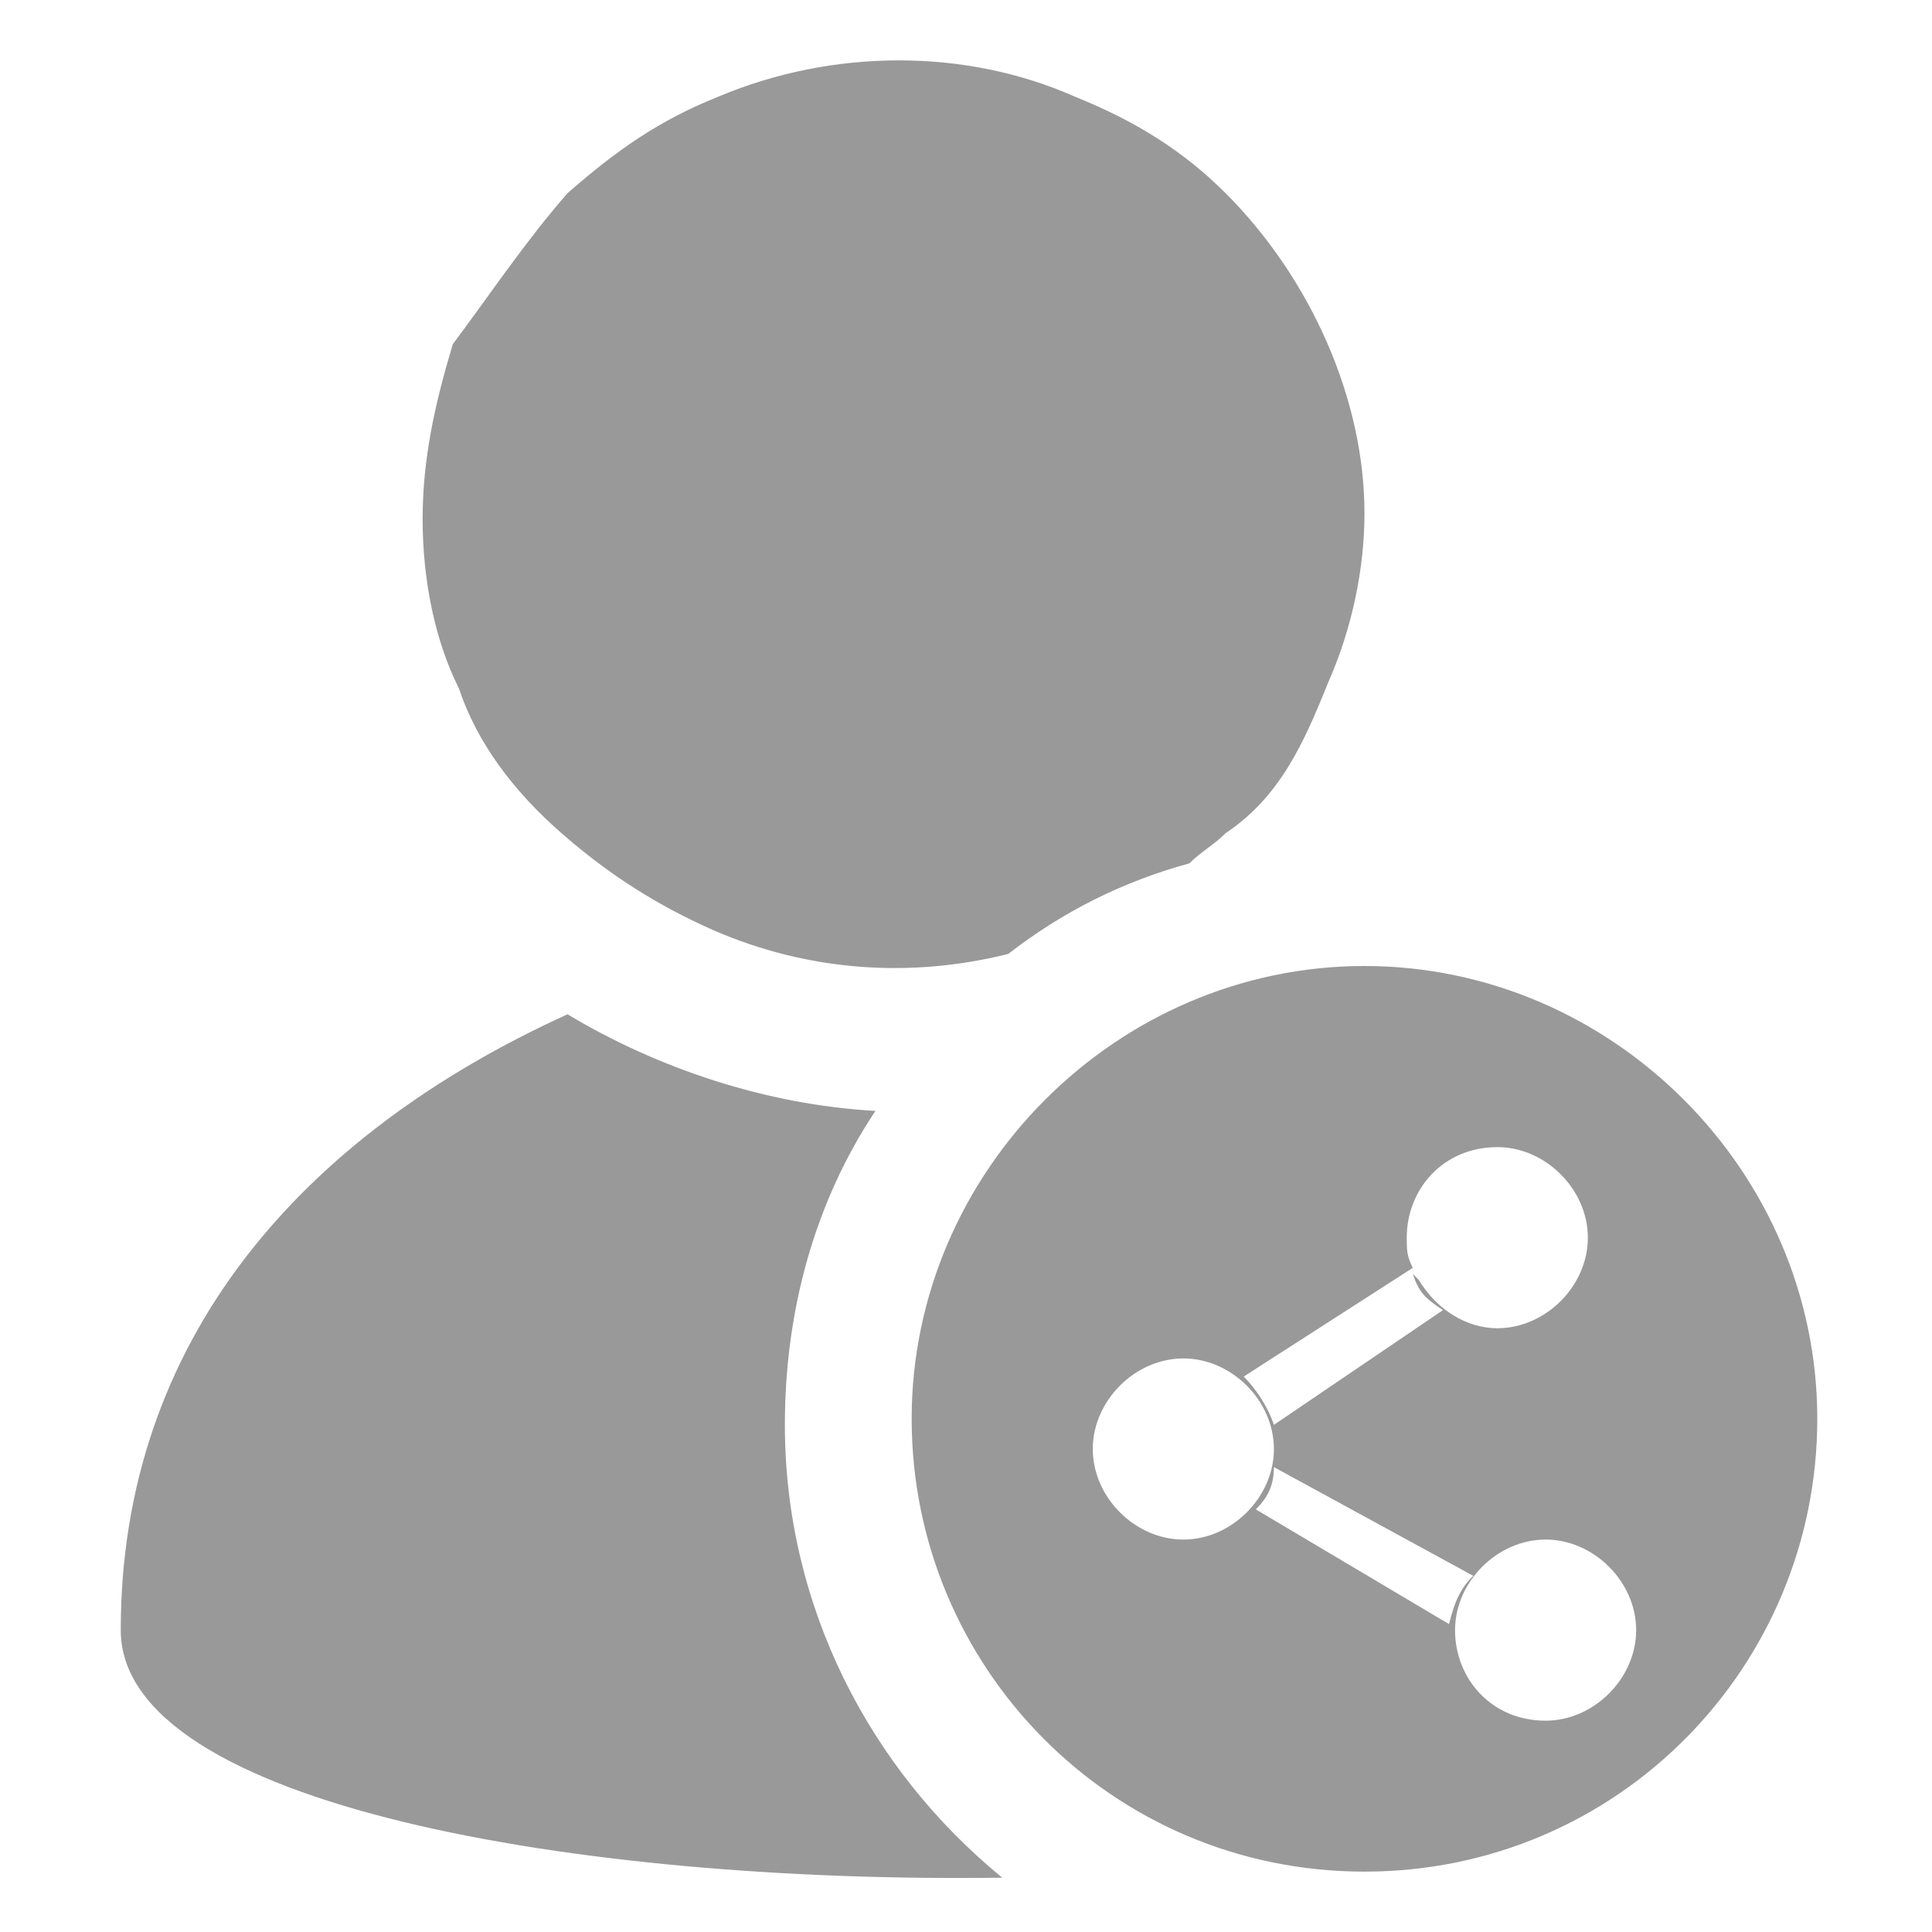
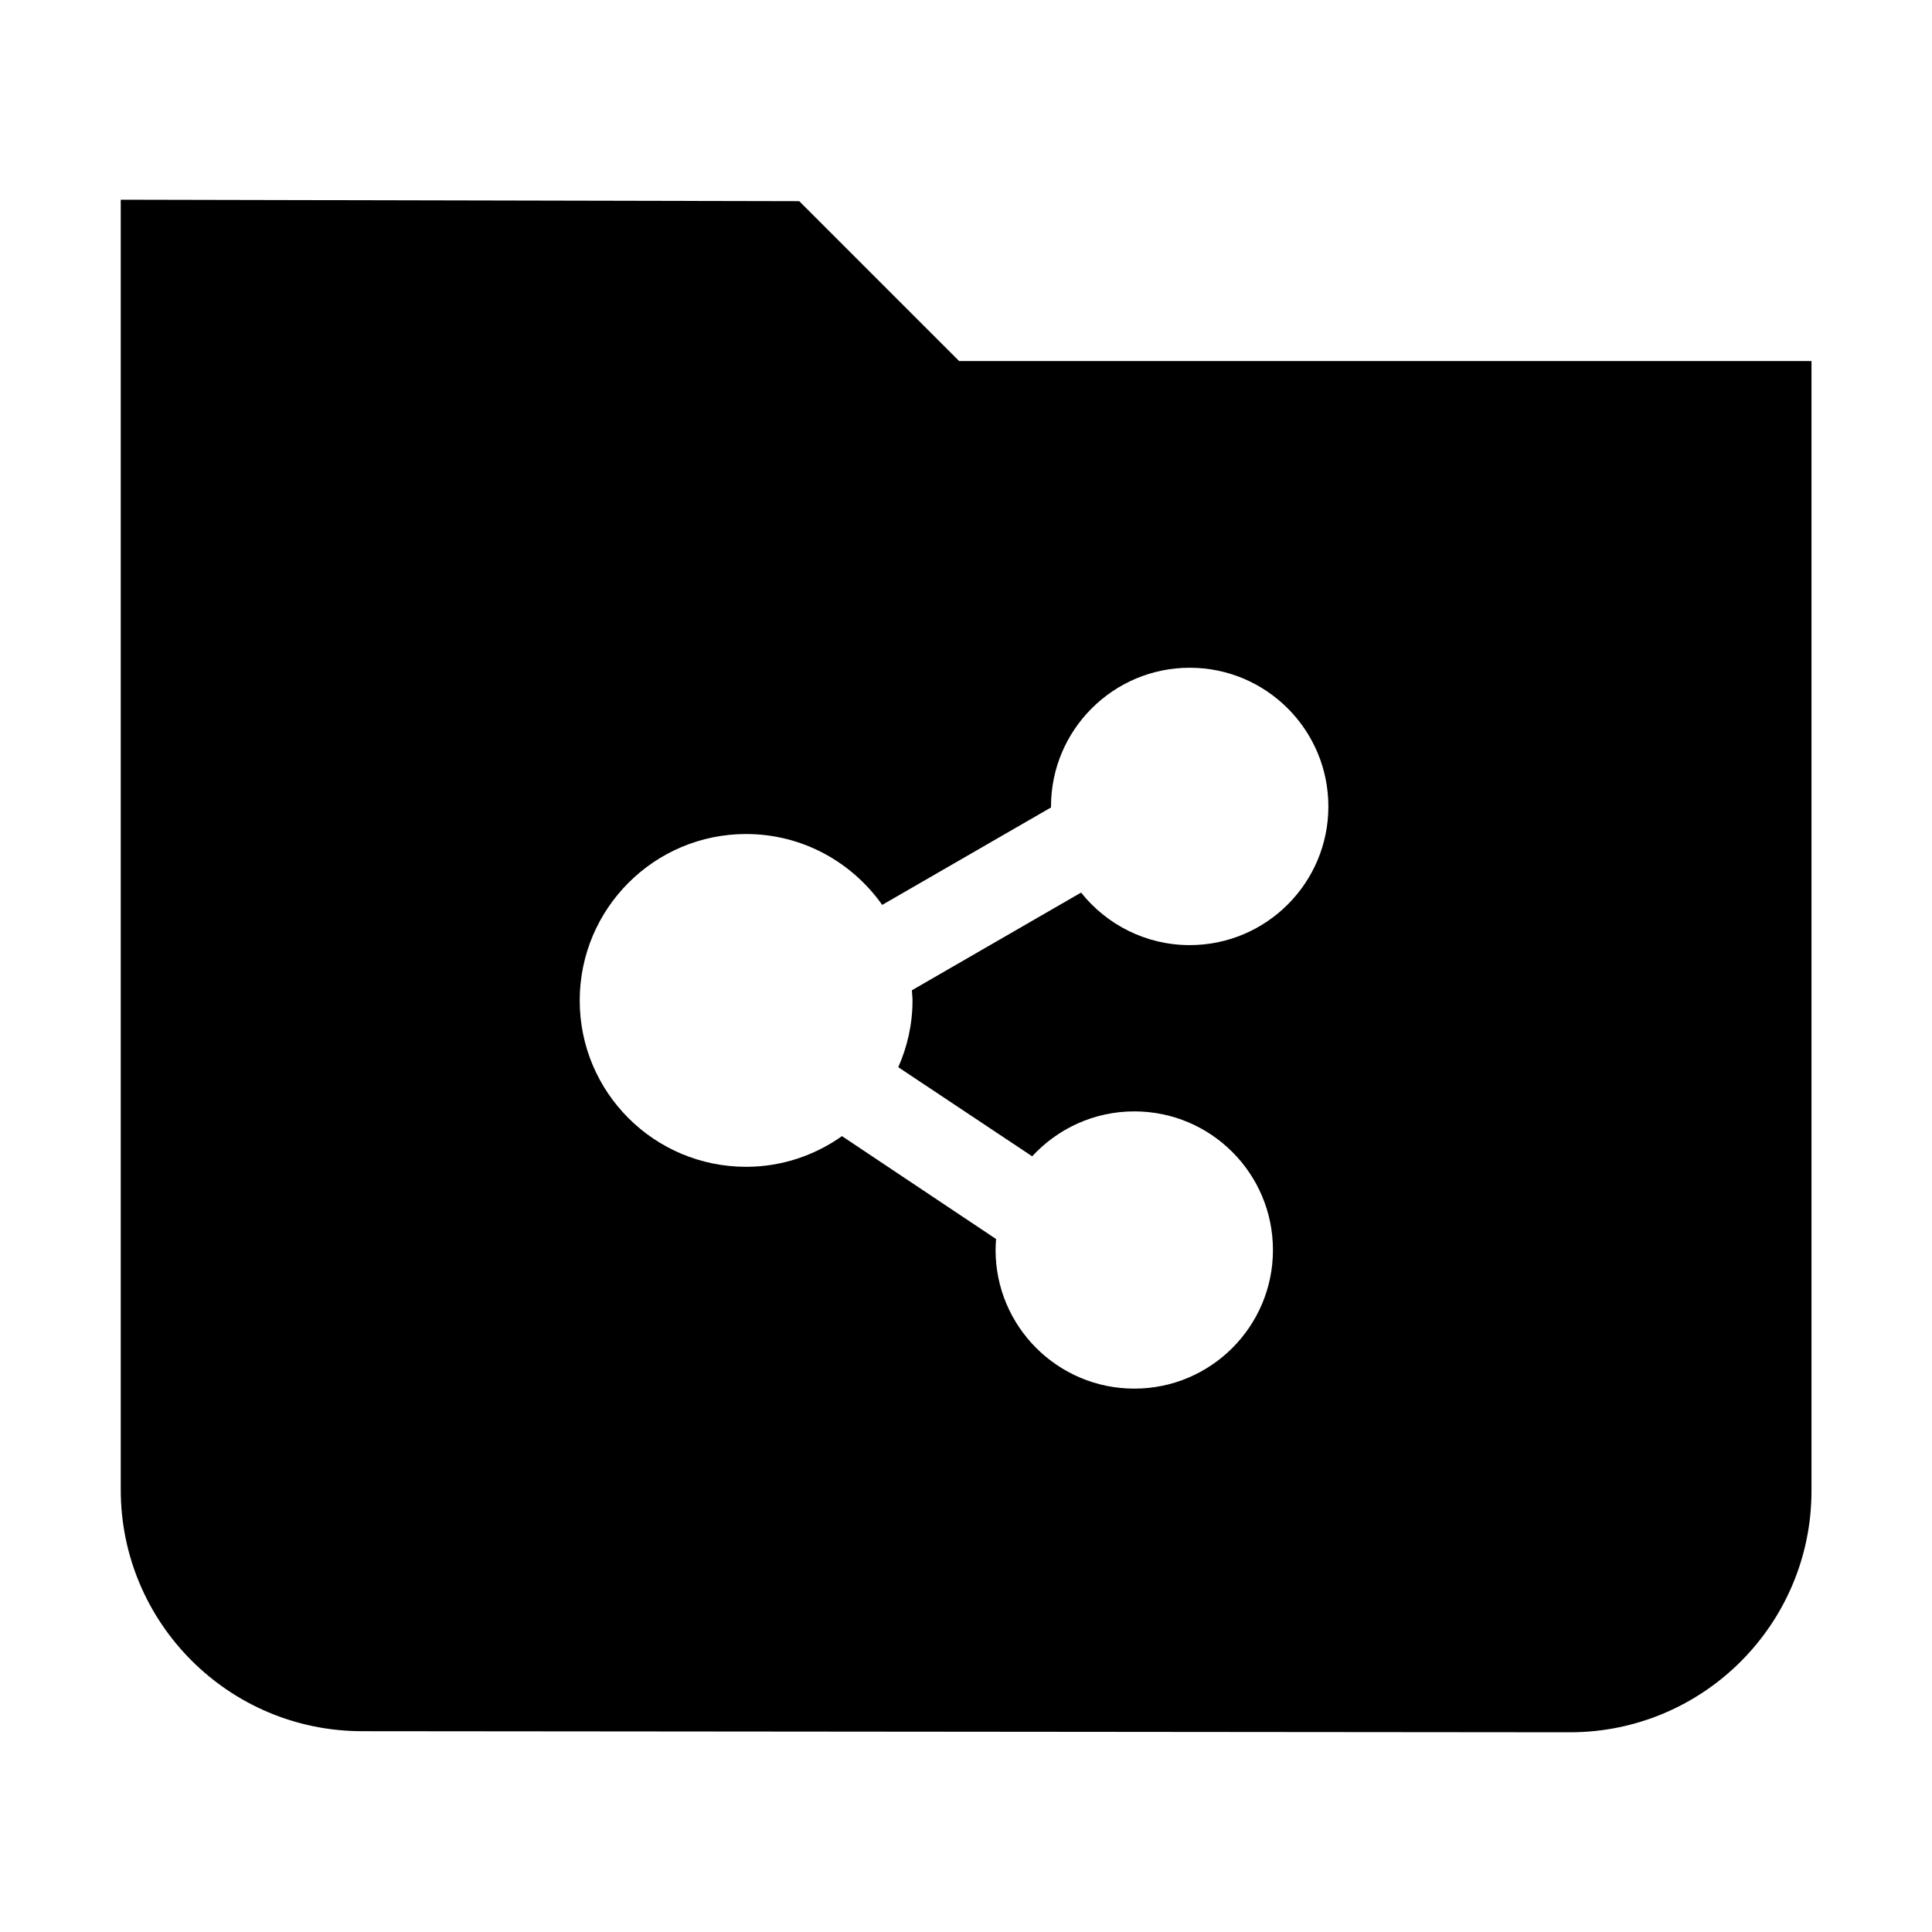
- <svg xmlns="http://www.w3.org/2000/svg" t="1761880366725" class="icon" viewBox="0 0 1024 1024" version="1.1" p-id="23441" width="200" height="200">
-   <path d="M723.2 512c131.2 0 240 108.8 240 240S857.6 992 723.2 992s-240-108.8-240-240 108.8-240 240-240z m-422.4 25.6c48 28.8 105.6 48 163.2 51.2-32 48-48 105.6-48 166.4 0 96 44.8 182.4 115.2 240C307.2 998.4 64 956.8 64 864c0-153.6 96-262.4 236.8-326.4z m518.4 278.4c-25.6 0-48 22.4-48 48s19.2 48 48 48c25.6 0 48-22.4 48-48s-22.4-48-48-48z m-144-38.4c0 9.6-3.2 16-9.6 22.4l102.4 60.8c3.2-12.8 6.4-19.2 12.8-25.6l-105.6-57.6z m-48-57.6c-25.6 0-48 22.4-48 48s22.4 48 48 48 48-22.4 48-48-22.4-48-48-48z m166.4-112c-28.8 0-48 22.4-48 48 0 6.4 0 9.6 3.2 16l-89.6 57.6c6.4 6.4 12.8 16 16 25.6l89.6-60.8c-9.6-6.4-12.8-9.6-16-19.2l3.2 3.2c9.6 16 25.6 25.6 41.6 25.6 25.6 0 48-22.4 48-48s-22.4-48-48-48z m-224-556.8c32 12.8 57.6 28.8 80 51.2 44.8 44.8 73.6 108.8 73.6 169.6 0 28.8-6.4 60.8-19.2 89.6-12.8 32-25.6 60.8-54.4 80-6.4 6.4-12.8 9.6-19.2 16-35.2 9.6-67.2 25.6-96 48-51.2 12.8-105.6 9.6-156.8-12.8-28.8-12.8-54.4-28.8-80-51.2-25.6-22.4-44.8-48-54.4-76.8-12.8-25.6-19.2-57.6-19.2-89.6s6.4-60.8 16-92.8c19.2-25.6 38.4-54.4 60.8-80 25.6-22.4 48-38.4 80-51.2 60.8-25.6 131.2-25.6 188.8 0z" fill="#999999" p-id="23442" />
+ <svg xmlns="http://www.w3.org/2000/svg" width="16" height="16" viewBox="0 0 16 16" fill="none">
+   <path d="M6.619 1.666L7.943 2.99H15.002V12.346C15.002 13.451 14.105 14.347 13 14.346L2.998 14.337C1.894 14.336 1 13.441 1 12.337V1.654L6.619 1.666ZM9.853 5.53C9.219 5.53 8.704 6.045 8.704 6.679C8.704 6.681 8.704 6.684 8.704 6.687L7.306 7.494C7.056 7.14 6.645 6.907 6.179 6.907C5.418 6.907 4.801 7.525 4.801 8.286C4.801 9.047 5.418 9.663 6.179 9.663C6.475 9.663 6.748 9.568 6.973 9.409L8.249 10.261C8.247 10.291 8.245 10.322 8.245 10.352C8.245 10.986 8.76 11.5 9.394 11.5C10.027 11.5 10.542 10.986 10.542 10.352C10.542 9.718 10.028 9.204 9.394 9.204C9.059 9.204 8.758 9.348 8.548 9.576L7.439 8.838C7.514 8.669 7.557 8.483 7.557 8.286C7.557 8.258 7.553 8.229 7.552 8.201L8.953 7.392C9.163 7.656 9.488 7.827 9.853 7.827C10.486 7.827 11.001 7.313 11.001 6.679C11.001 6.045 10.487 5.53 9.853 5.53Z" fill="currentColor" />
</svg>
